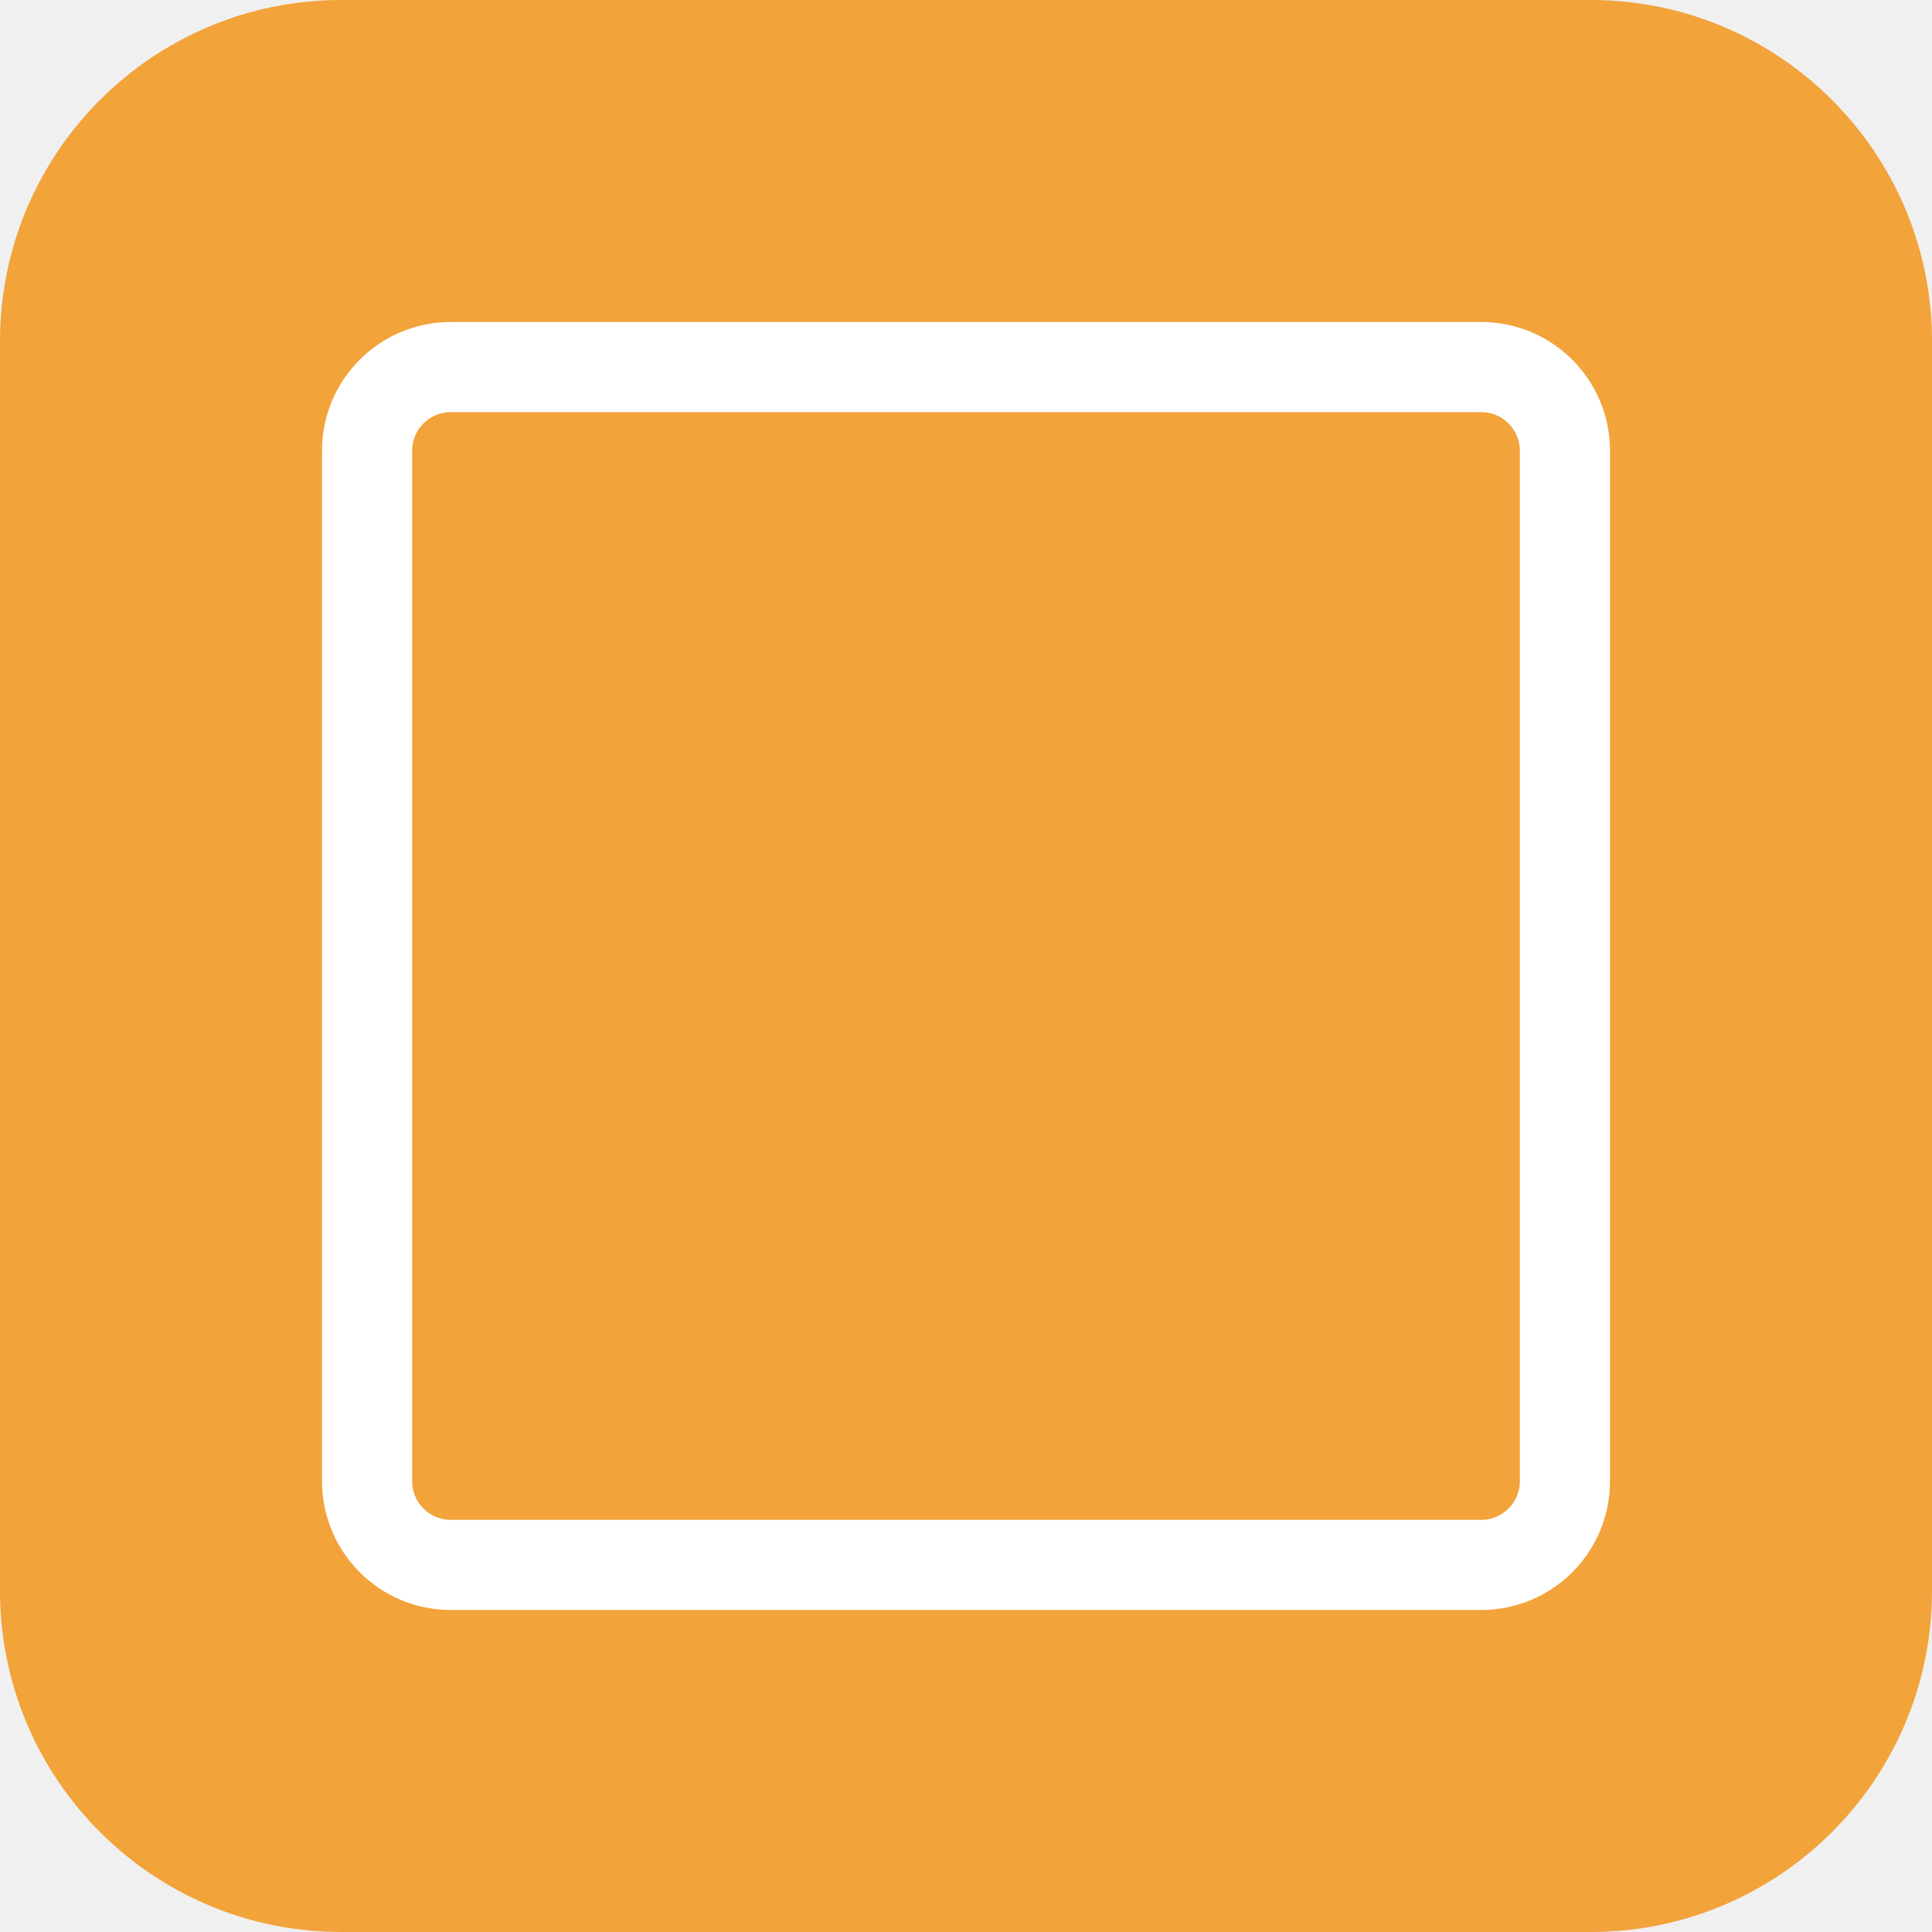
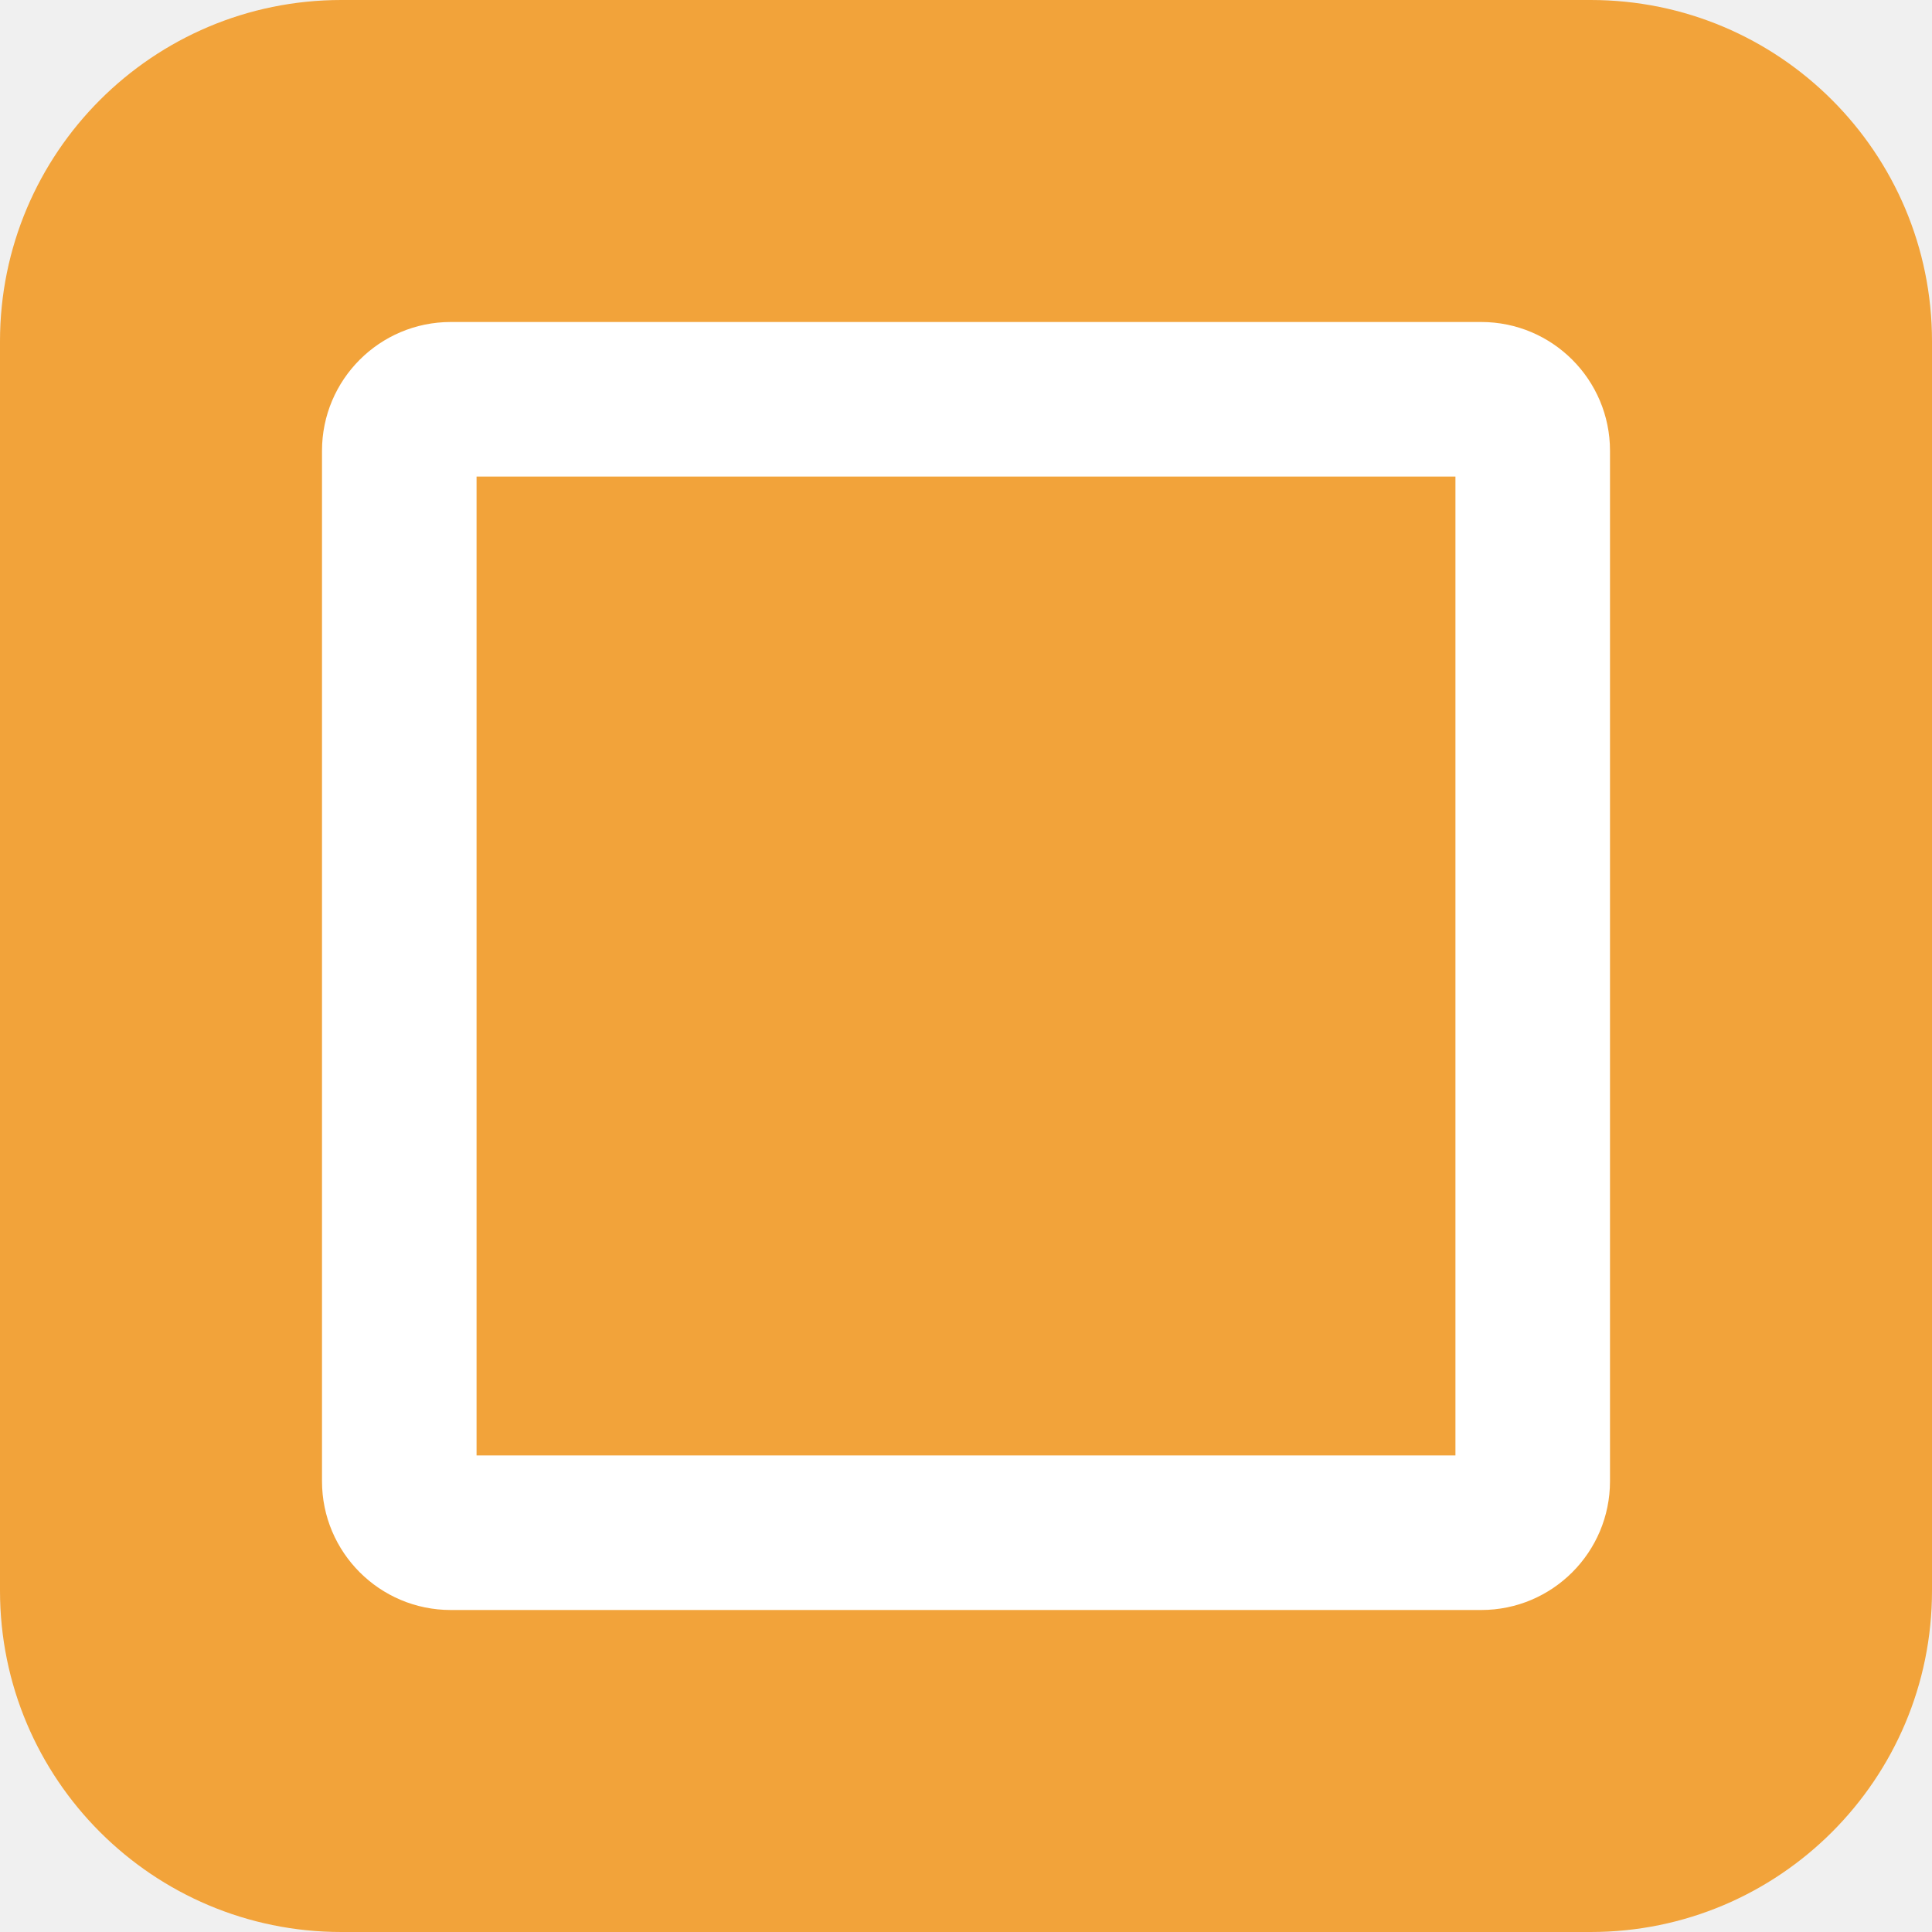
<svg xmlns="http://www.w3.org/2000/svg" width="300" height="300" viewBox="0 0 300 300" fill="none">
  <g clip-path="url(#clip0_4082_485)">
    <path d="M0 2C0 0.895 0.895 0 2 0H300V300H0V2Z" fill="#F2A33A" />
-     <rect x="57" y="57" width="186" height="186" rx="13" stroke="white" stroke-width="14" />
+     <mask id="path-3-inside-1_4082_485" fill="white">
+       <rect x="50" y="50" width="200" height="200" rx="20" />
+     </mask>
+     <rect x="50" y="50" width="200" height="200" rx="20" stroke="white" stroke-width="48" mask="url(#path-3-inside-1_4082_485)" />
  </g>
  <defs>
    <clipPath id="clip0_4082_485">
      <rect width="300" height="300" rx="53" fill="white" />
    </clipPath>
  </defs>
</svg>
